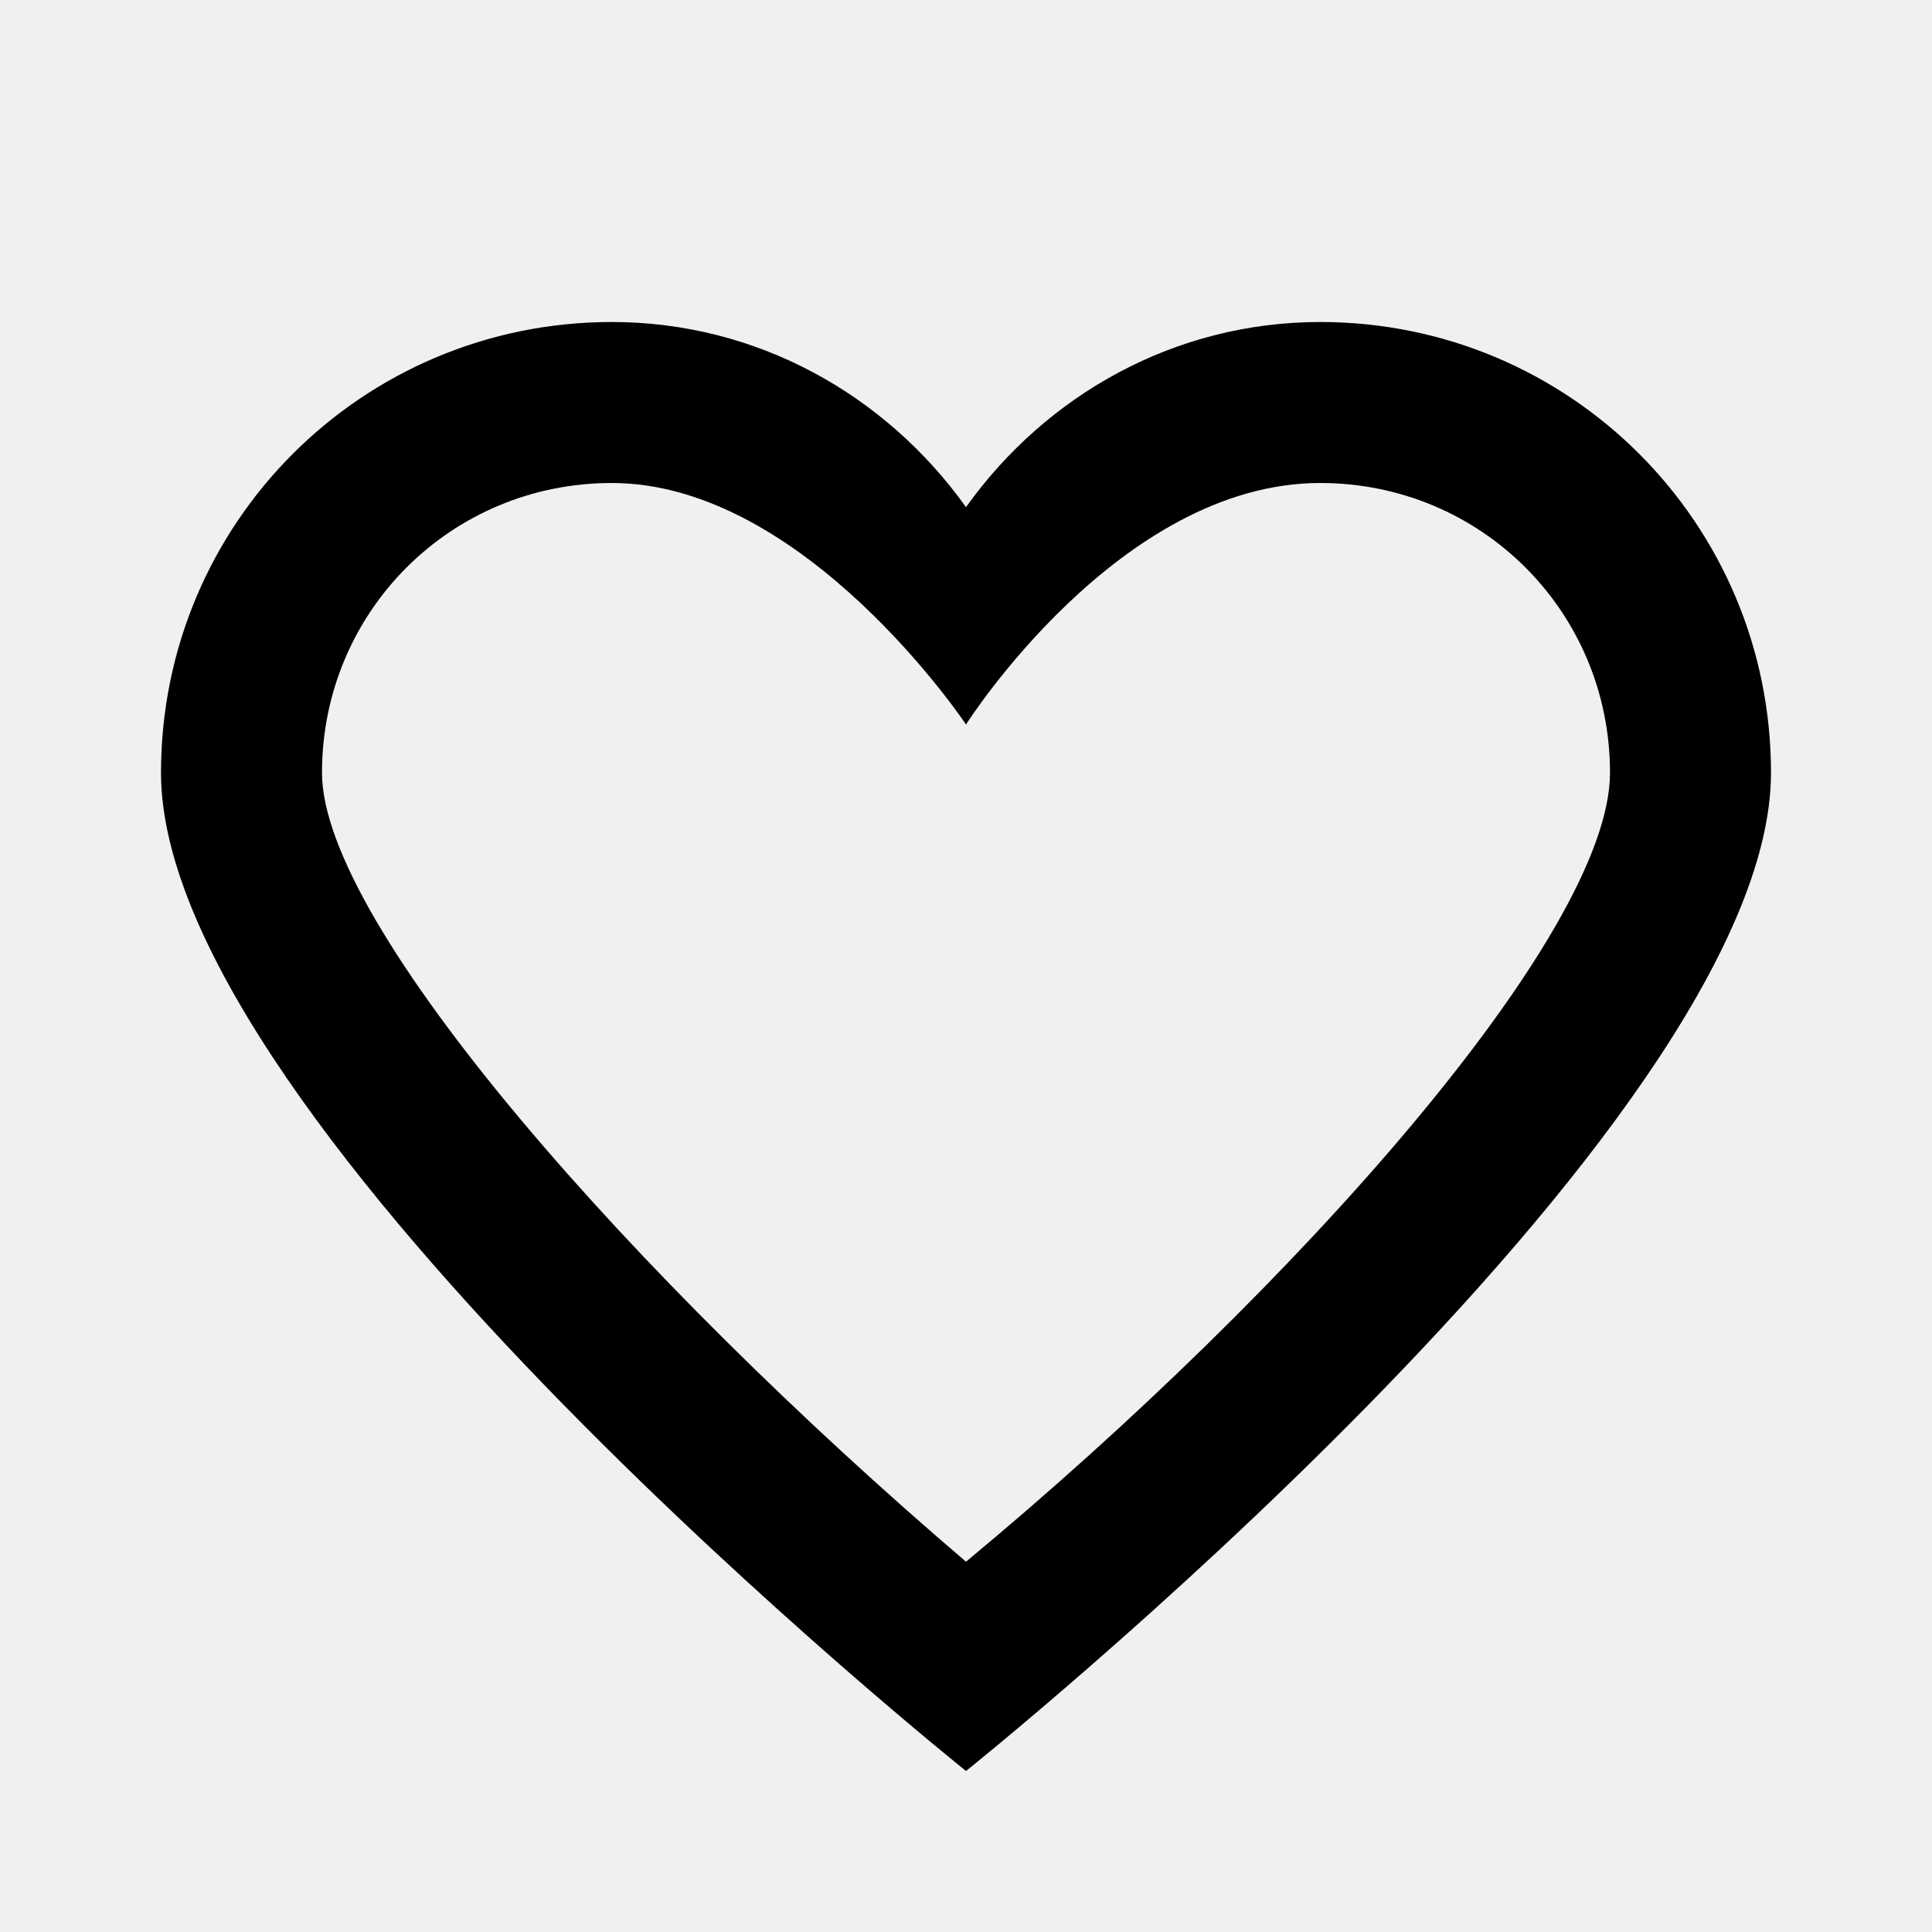
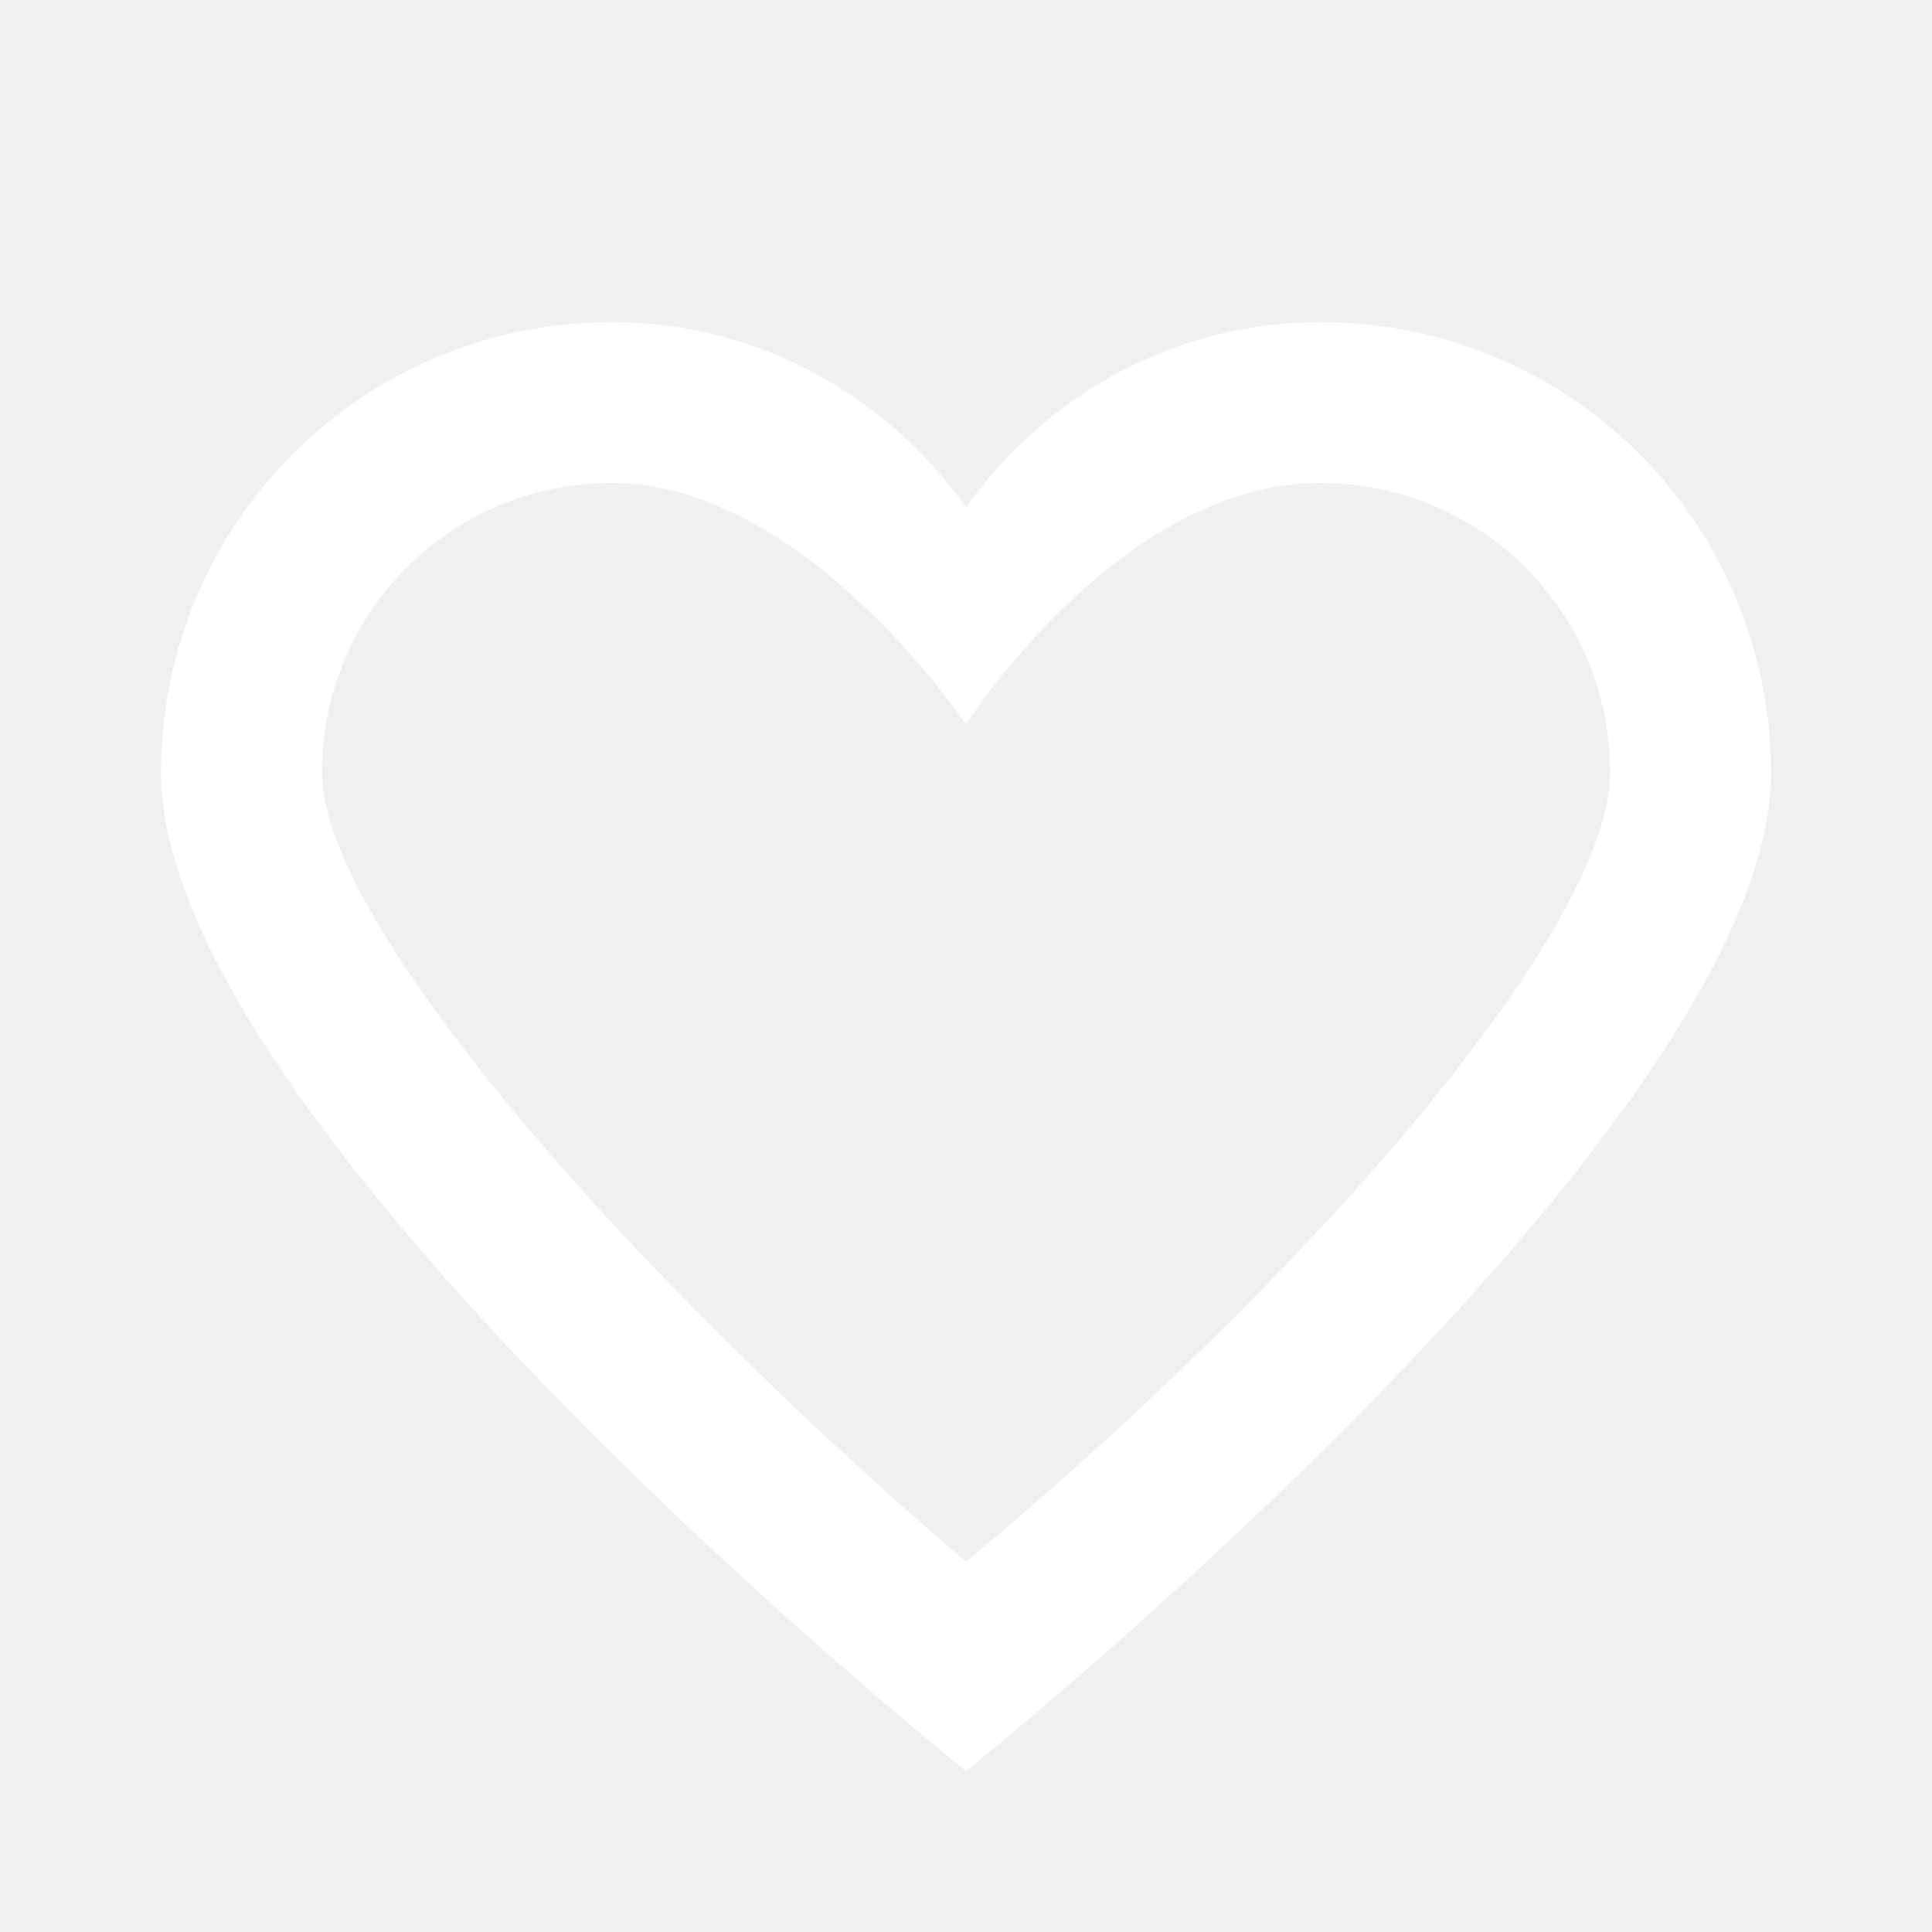
<svg xmlns="http://www.w3.org/2000/svg" enable-background="new 0 0 24 24" id="Layer_1" version="1.0" viewBox="0 0 24 24" xml:space="preserve">
-   <path d="M16.4,6c2,0,3.6,1.6,3.6,3.6c0,2-3.9,6.4-8,9.8c-4.1-3.5-8-7.9-8-9.8C4,7.6,5.6,6,7.6,6C10,6,12,9,12,9S13.9,6,16.4,6   M16.4,4C14.6,4,13,4.9,12,6.3C11,4.9,9.4,4,7.6,4C4.5,4,2,6.5,2,9.6C2,14,12,22,12,22s10-8,10-12.4C22,6.5,19.5,4,16.4,4L16.4,4z" />
+   <path d="M16.4,6c2,0,3.6,1.6,3.6,3.6c0,2-3.9,6.4-8,9.8c-4.1-3.5-8-7.9-8-9.8C4,7.6,5.6,6,7.6,6C10,6,12,9,12,9S13.9,6,16.4,6   M16.4,4C14.6,4,13,4.9,12,6.3C11,4.9,9.4,4,7.6,4C4.5,4,2,6.5,2,9.6C2,14,12,22,12,22s10-8,10-12.4C22,6.5,19.5,4,16.4,4L16.4,4z" fill="white" />
</svg>
